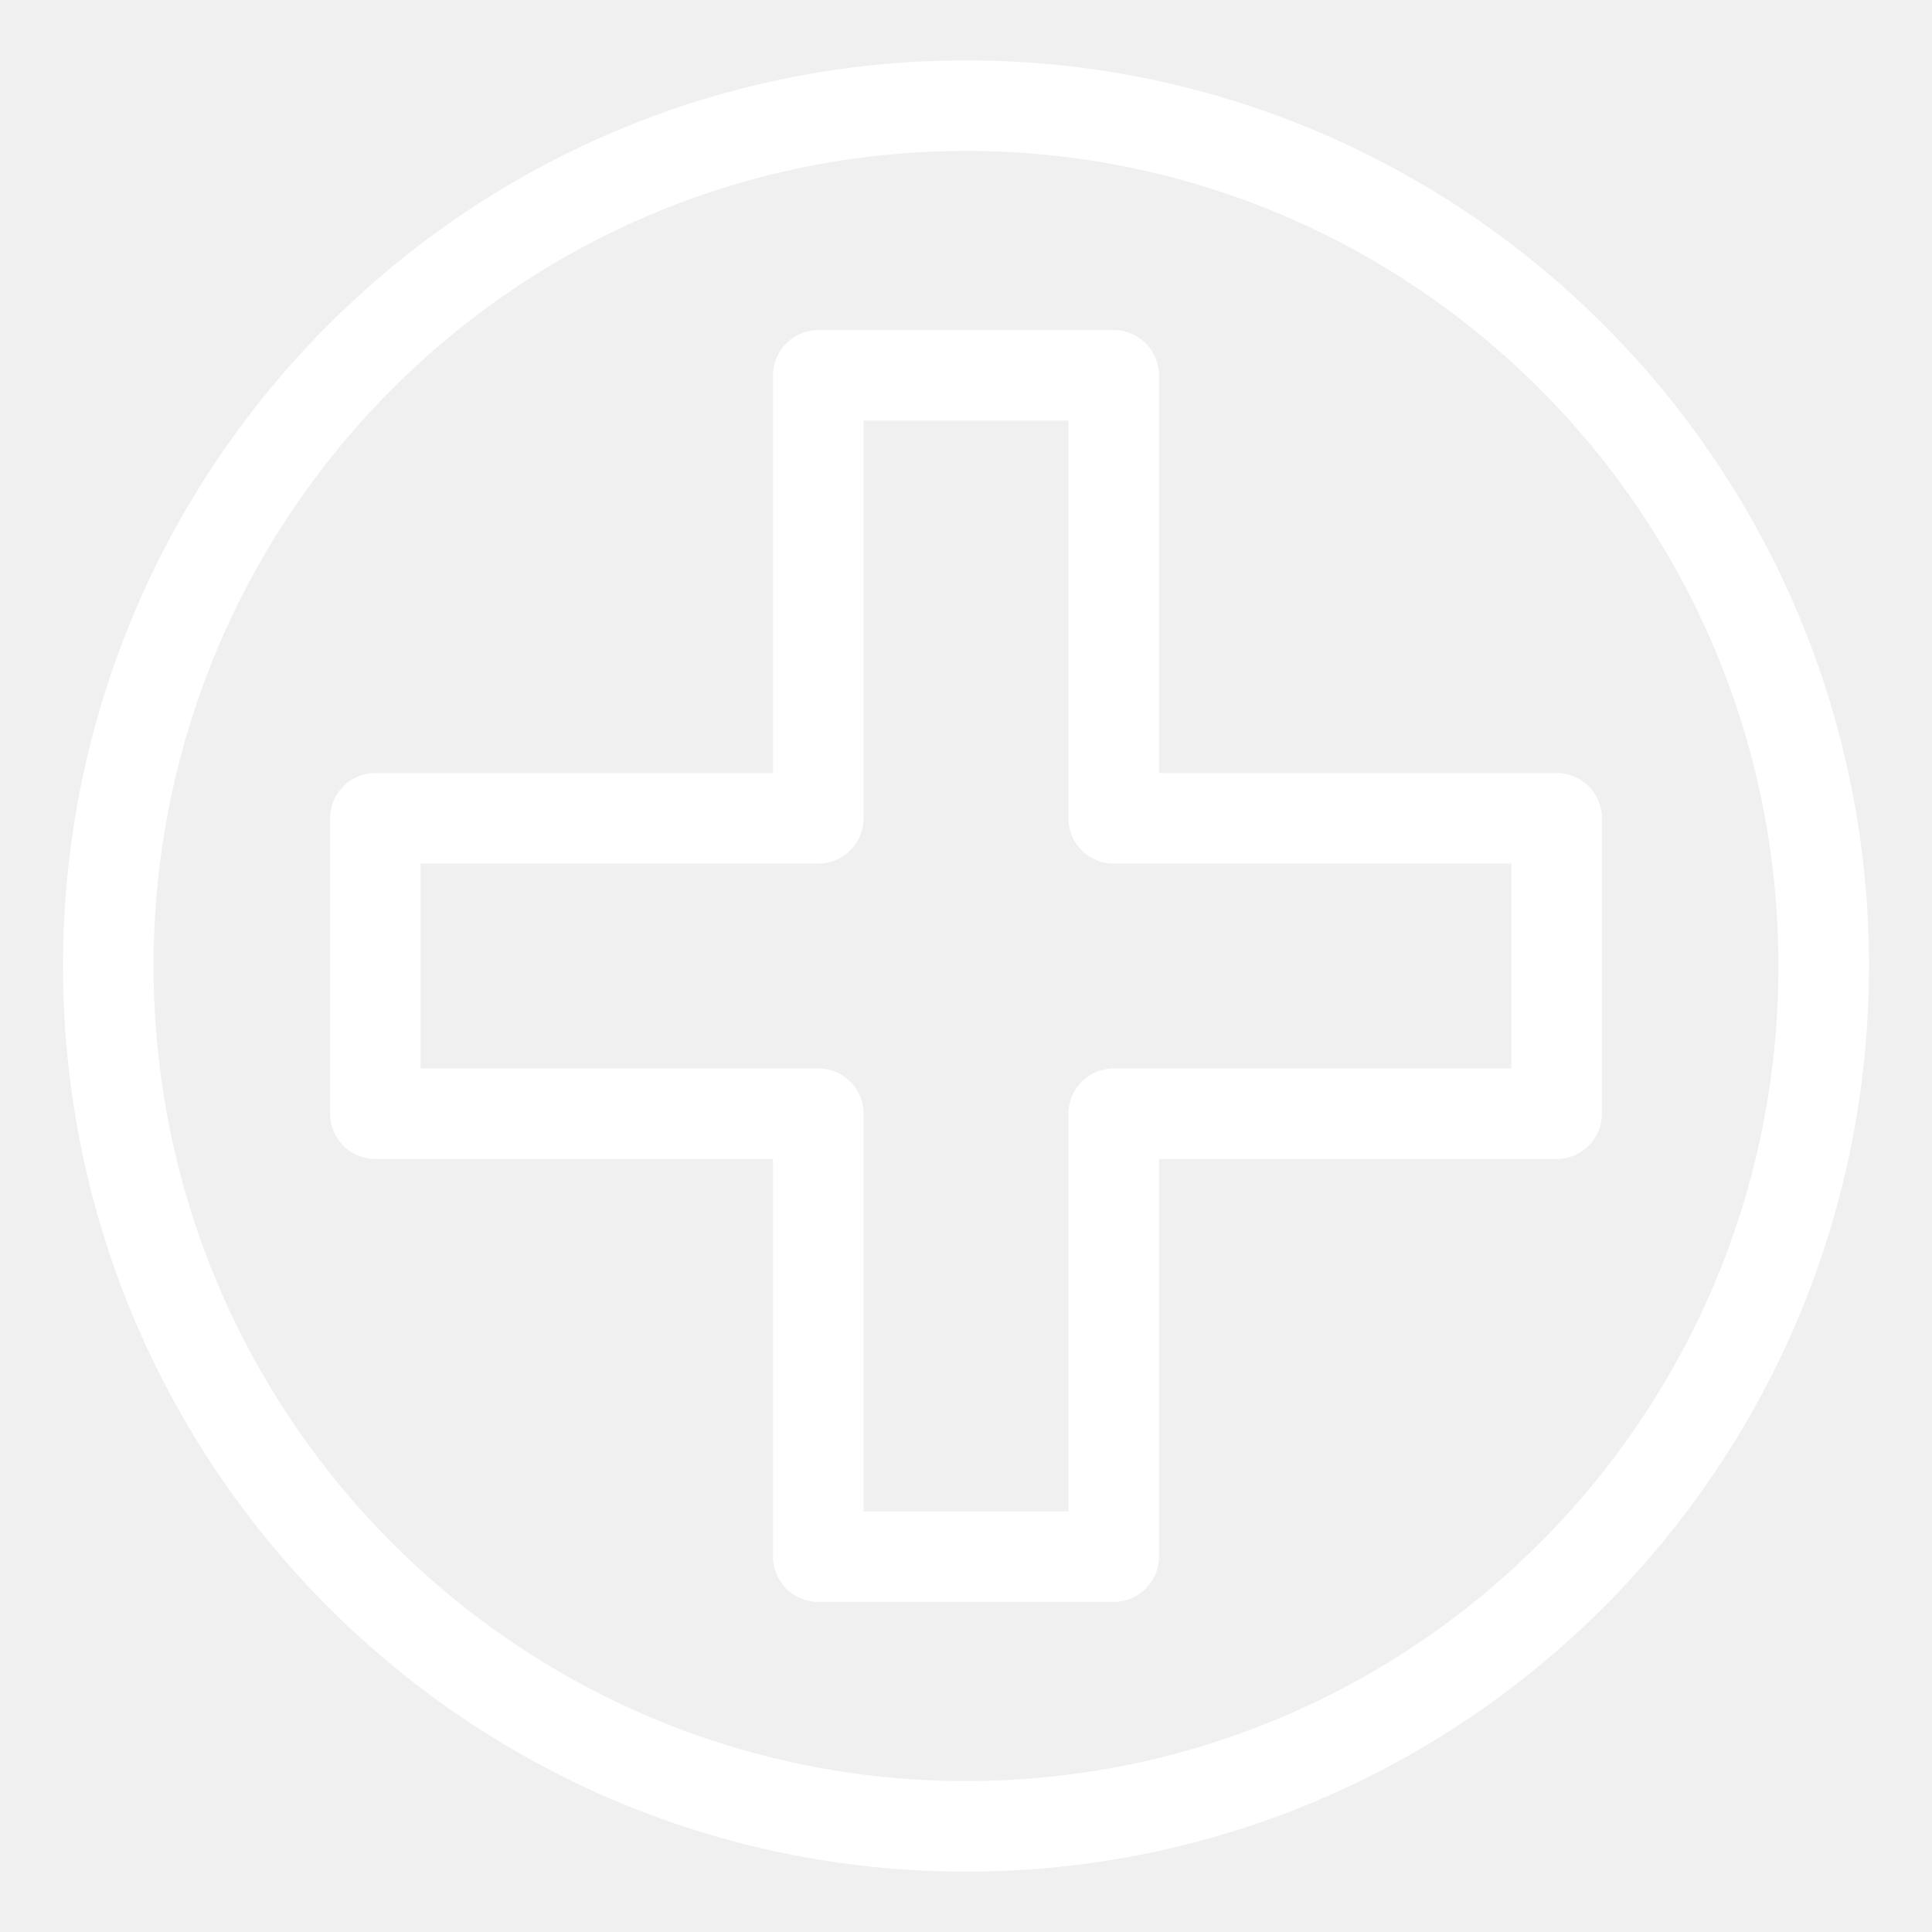
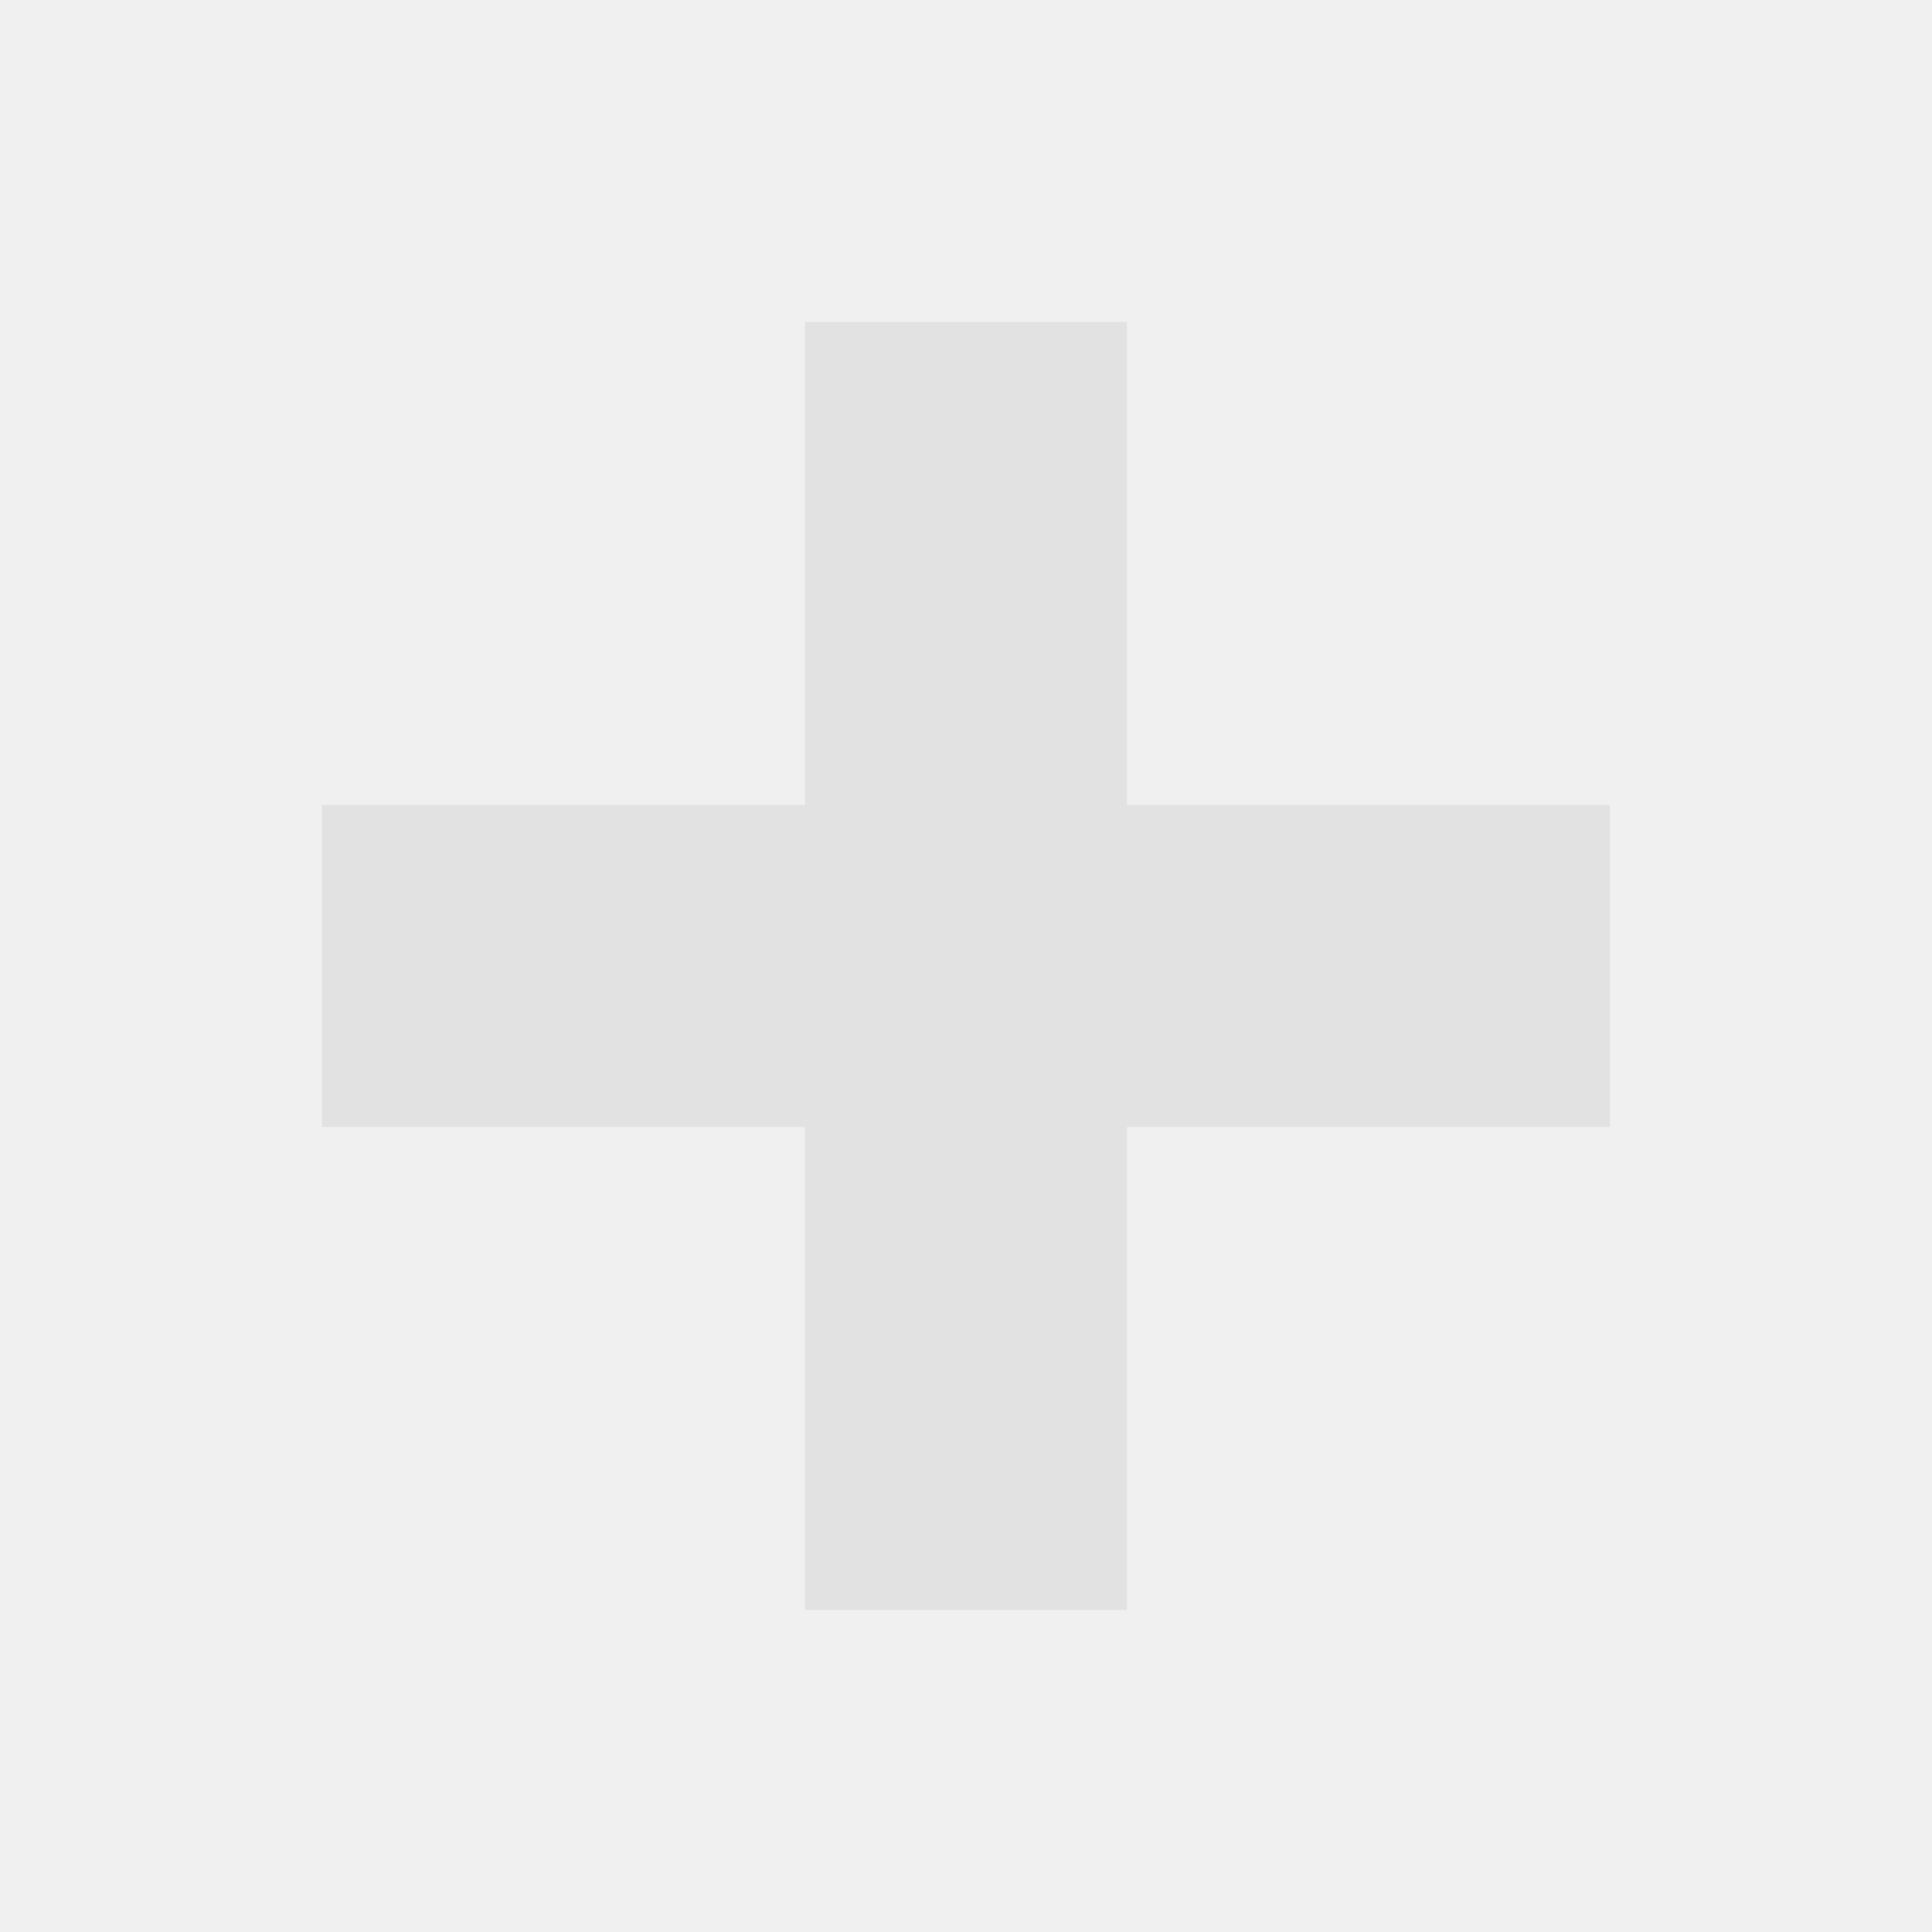
- <svg xmlns="http://www.w3.org/2000/svg" width="64" height="64" viewBox="0 0 64 64" version="1.1" id="svg10">
-   <defs id="defs14" />
-   <ellipse ry="28.5" rx="28.413" cy="32" cx="32" id="path4508" style="fill:none;fill-opacity:1;fill-rule:nonzero;stroke:#ffffff;stroke-width:3;stroke-linecap:round;stroke-linejoin:round;stroke-miterlimit:4;stroke-dasharray:none;stroke-opacity:1" />
-   <path id="path4535" style="fill:none;fill-rule:evenodd;stroke:#ffffff;stroke-width:3;stroke-linecap:butt;stroke-linejoin:round;stroke-miterlimit:4;stroke-dasharray:none;stroke-opacity:1" d="M 27.107 12.434 L 27.107 27.107 L 12.434 27.107 L 12.434 36.893 L 27.107 36.893 L 27.107 51.566 L 36.893 51.566 L 36.893 36.893 L 51.566 36.893 L 51.566 27.107 L 36.893 27.107 L 36.893 12.434 L 27.107 12.434 z " />
+ <svg xmlns="http://www.w3.org/2000/svg" version="1.1" width="24" height="24" viewBox="0 0 24 24" id="svg957">
+   <defs id="defs961" />
+   <path d="M20 14H14V20H10V14H4V10H10V4H14V10H20V14Z" id="path955" style="fill:#e2e2e2" />
</svg>
